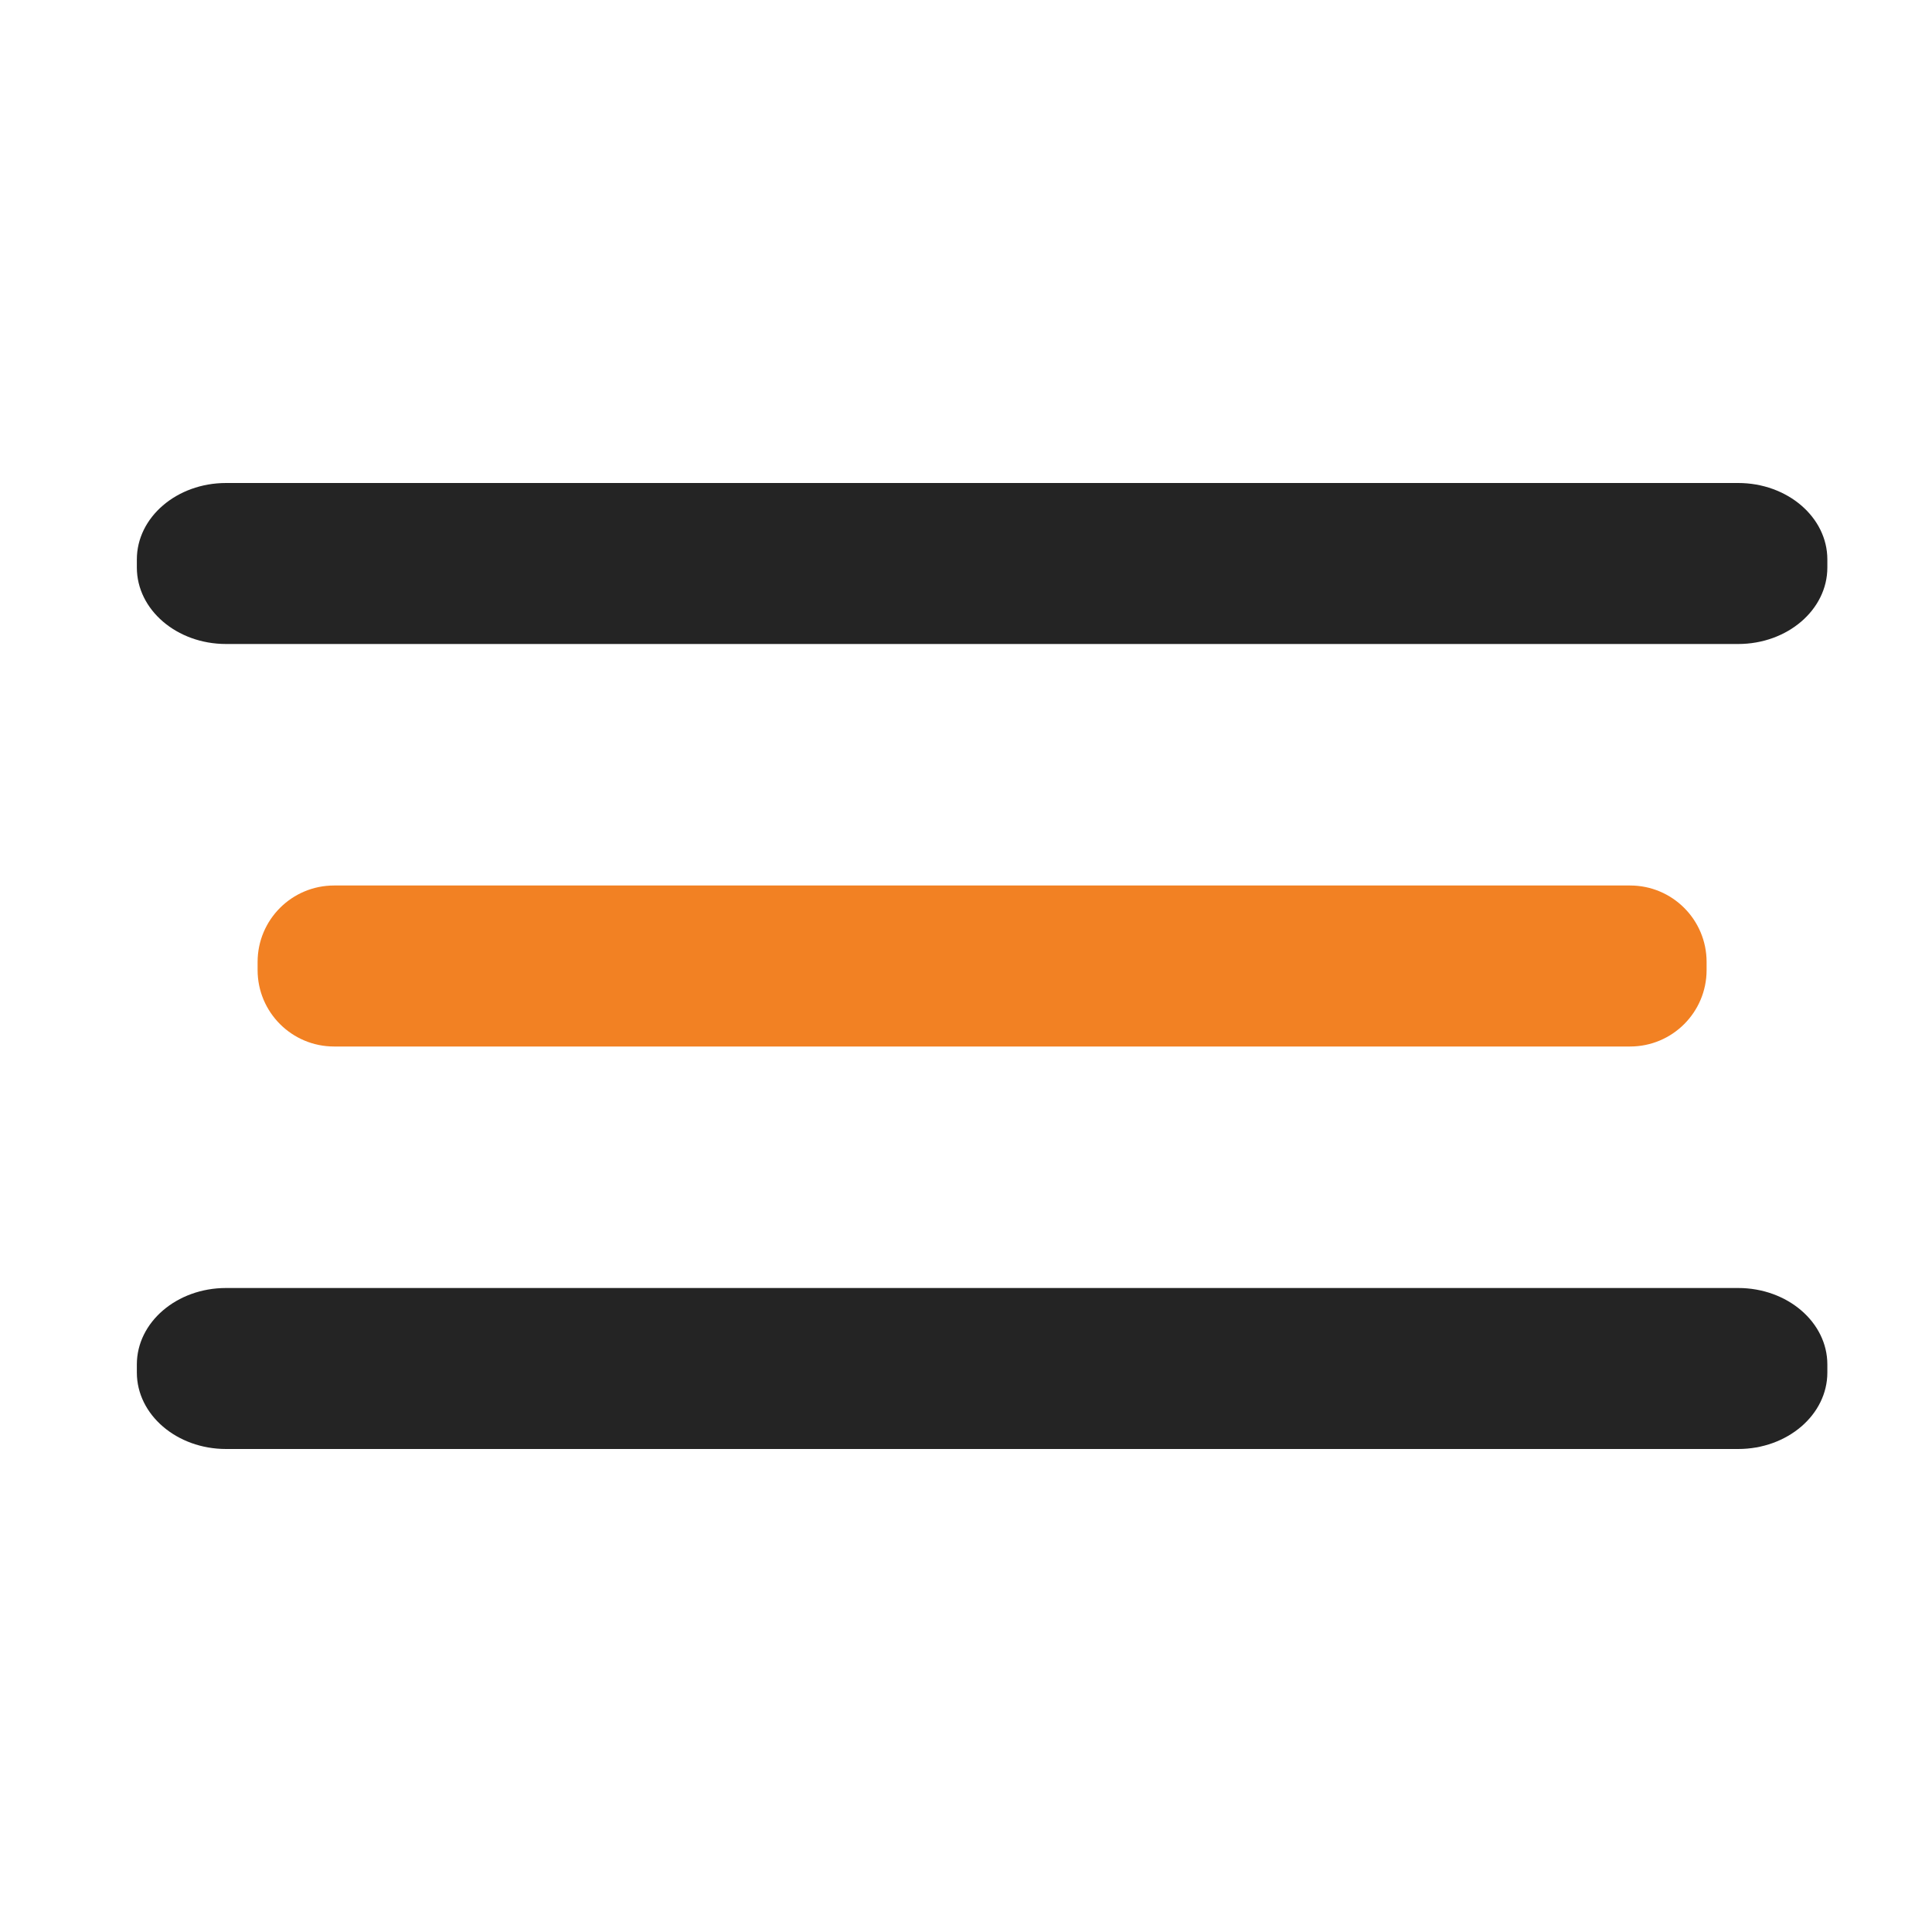
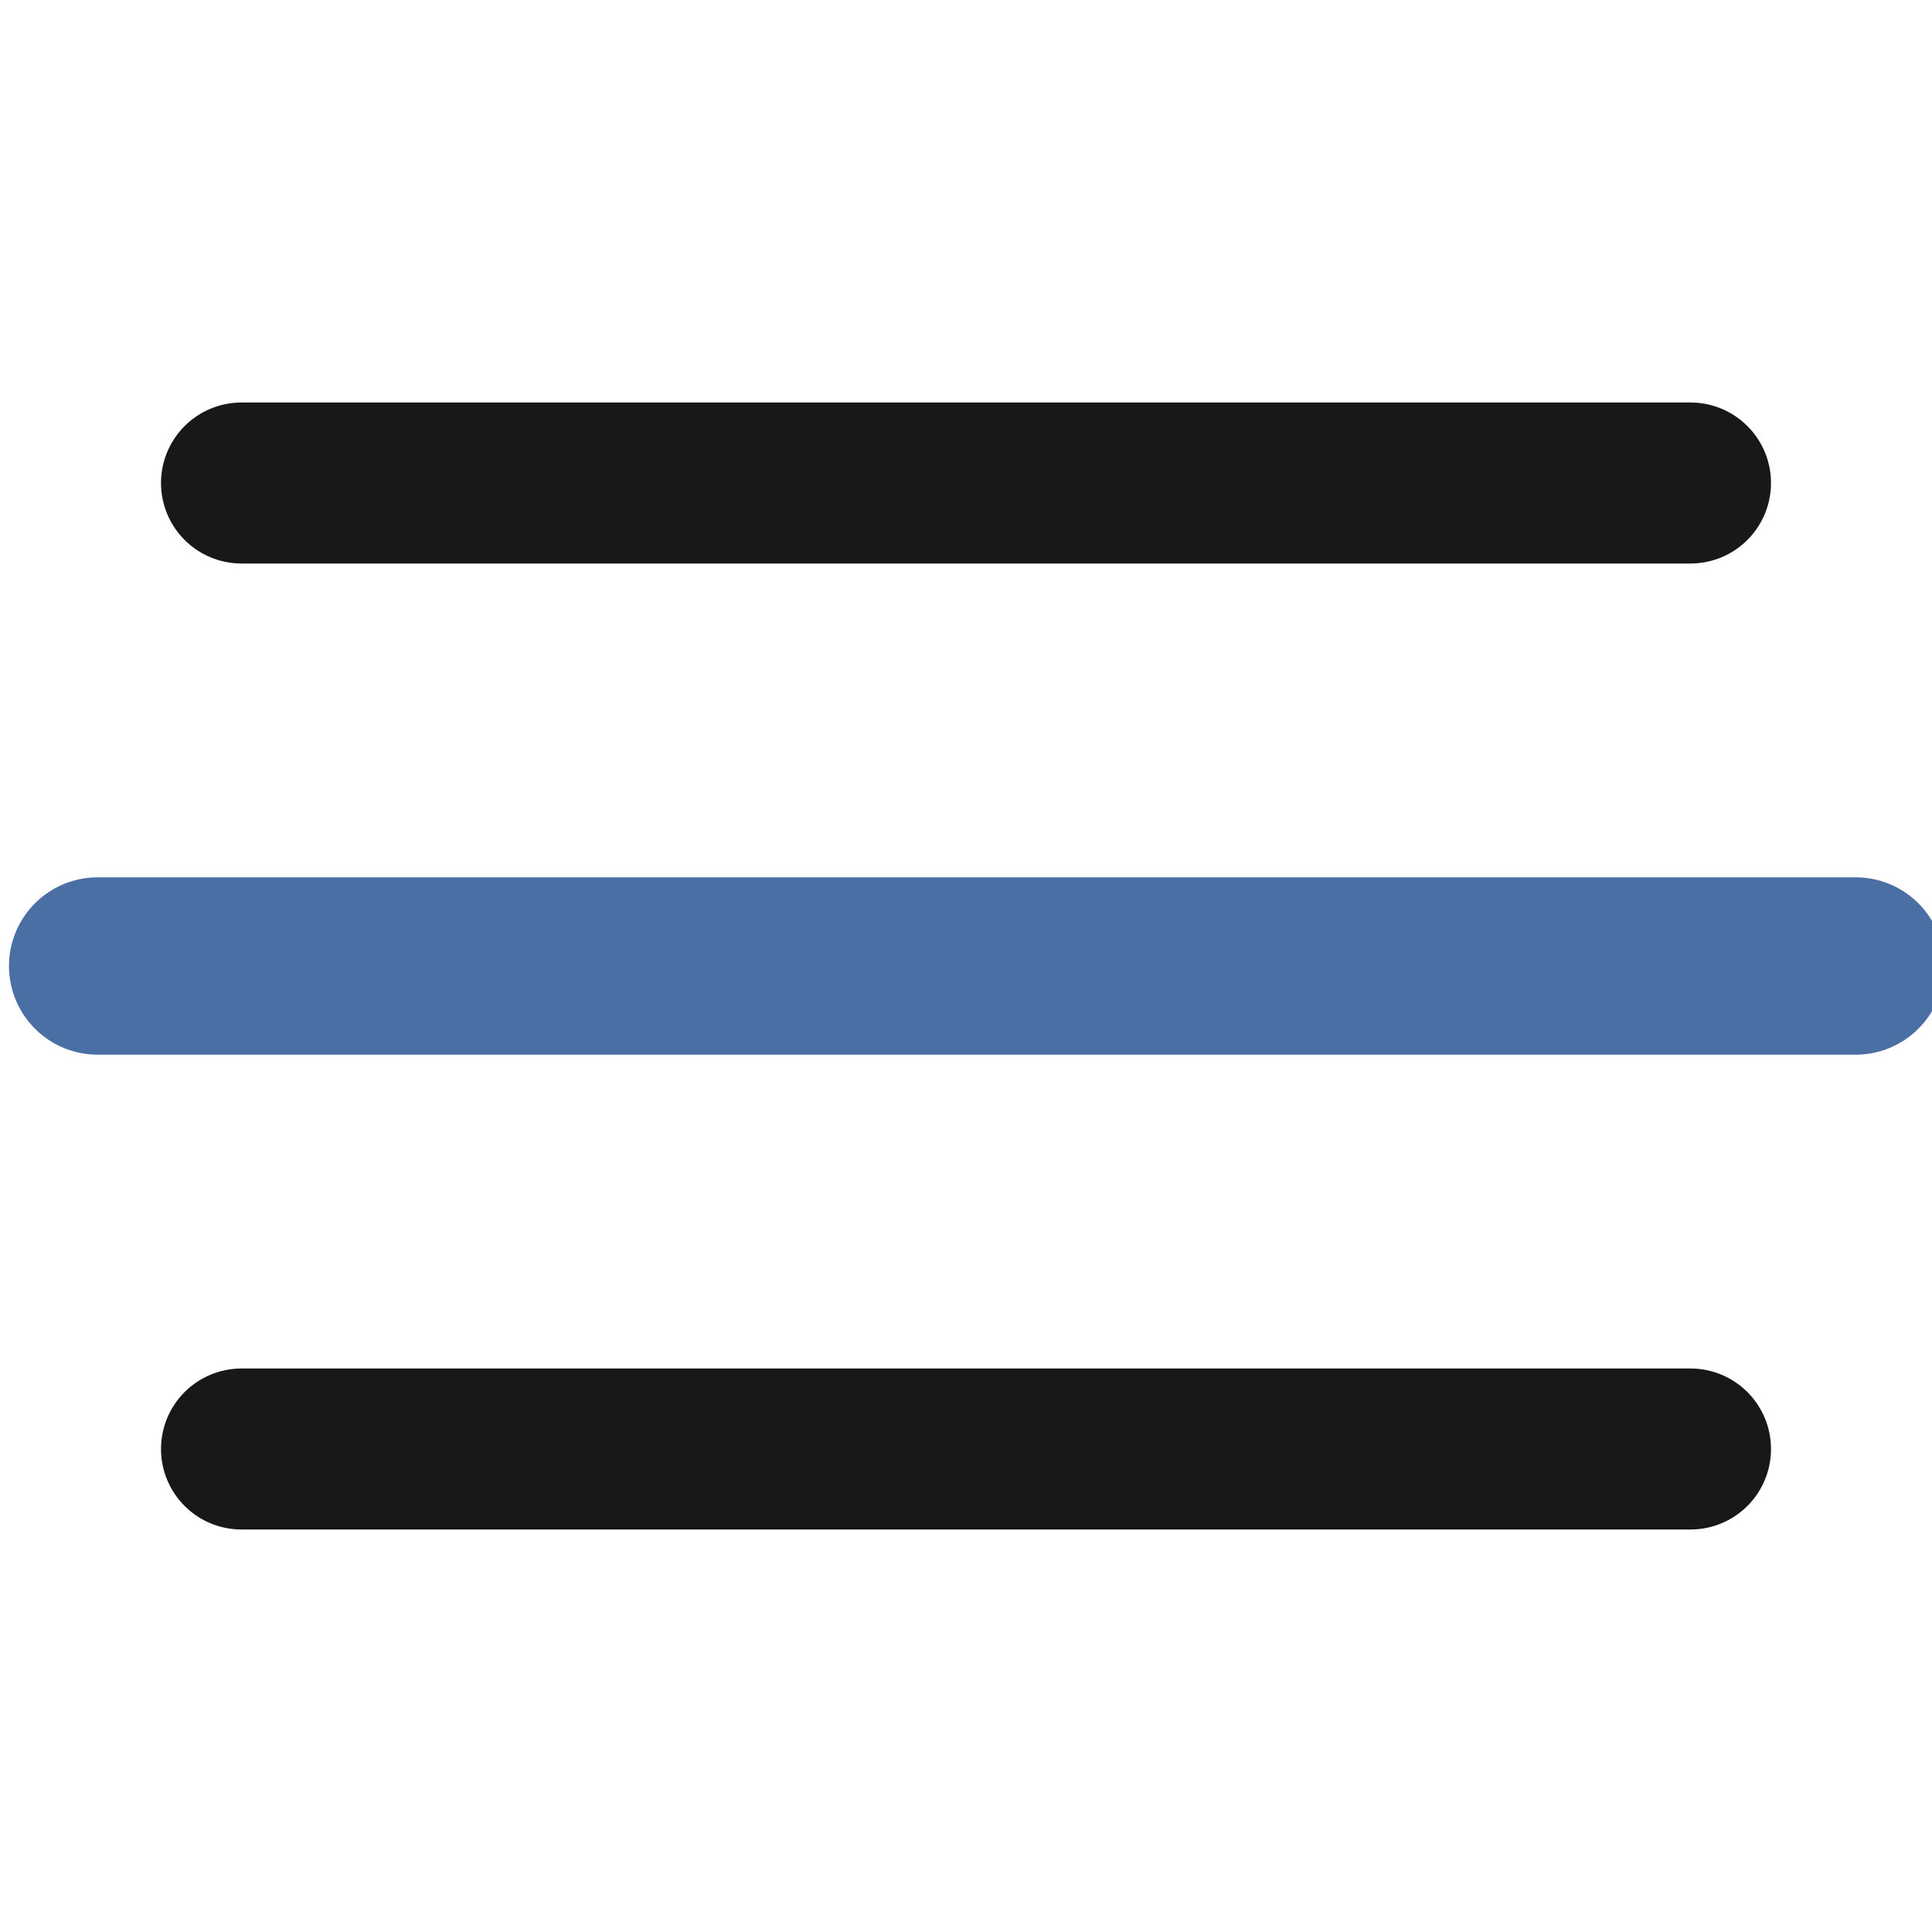
- <svg xmlns="http://www.w3.org/2000/svg" id="svg14" version="1.1" viewBox="0 0 24 24">
-   <defs id="defs18" />
-   <g id="g12" data-name="Layer 2">
-     <g id="g10" data-name="menu">
-       <rect id="rect2" transform="rotate(180 12 12)" opacity="0" height="24" width="24" />
-       <rect style="stroke-width:1;fill:#f28123;fill-opacity:1" id="rect4" ry="0.95" rx="0.95" y="11" x="3.2" height="2" width="18" />
-       <rect style="stroke-width:1.08;fill:#242424;fill-opacity:1" id="rect6" ry="0.95" rx="1.108" y="16" x="1.7" height="2" width="21" />
-       <rect style="stroke-width:1.08;fill:#242424;fill-opacity:1" id="rect8" ry="0.95" rx="1.108" y="6" x="1.7" height="2" width="21" />
-       <rect y="-23.716" x="-53.135" width="24" height="24" opacity="0" transform="scale(-1)" id="rect2-3" />
-     </g>
-   </g>
+ <svg xmlns="http://www.w3.org/2000/svg" id="svg8" version="1.1" class="feather feather-menu" stroke-linejoin="round" stroke-linecap="round" stroke-width="2" stroke="#4A6FA5" fill="none" viewBox="0 0 24 24" height="24" width="24">
+   <defs id="defs12" />
+   <line style="stroke:#4a6fa5;stroke-width:2.203;stroke-opacity:1" id="line2" y2="12" x2="23.052" y1="12" x1="1.213" />
+   <line style="stroke:#181818;stroke-opacity:1" id="line4" y2="6" x2="21" y1="6" x1="3" />
+   <line style="stroke:#181818;stroke-opacity:1" id="line6" y2="18" x2="21" y1="18" x1="3" />
</svg>
